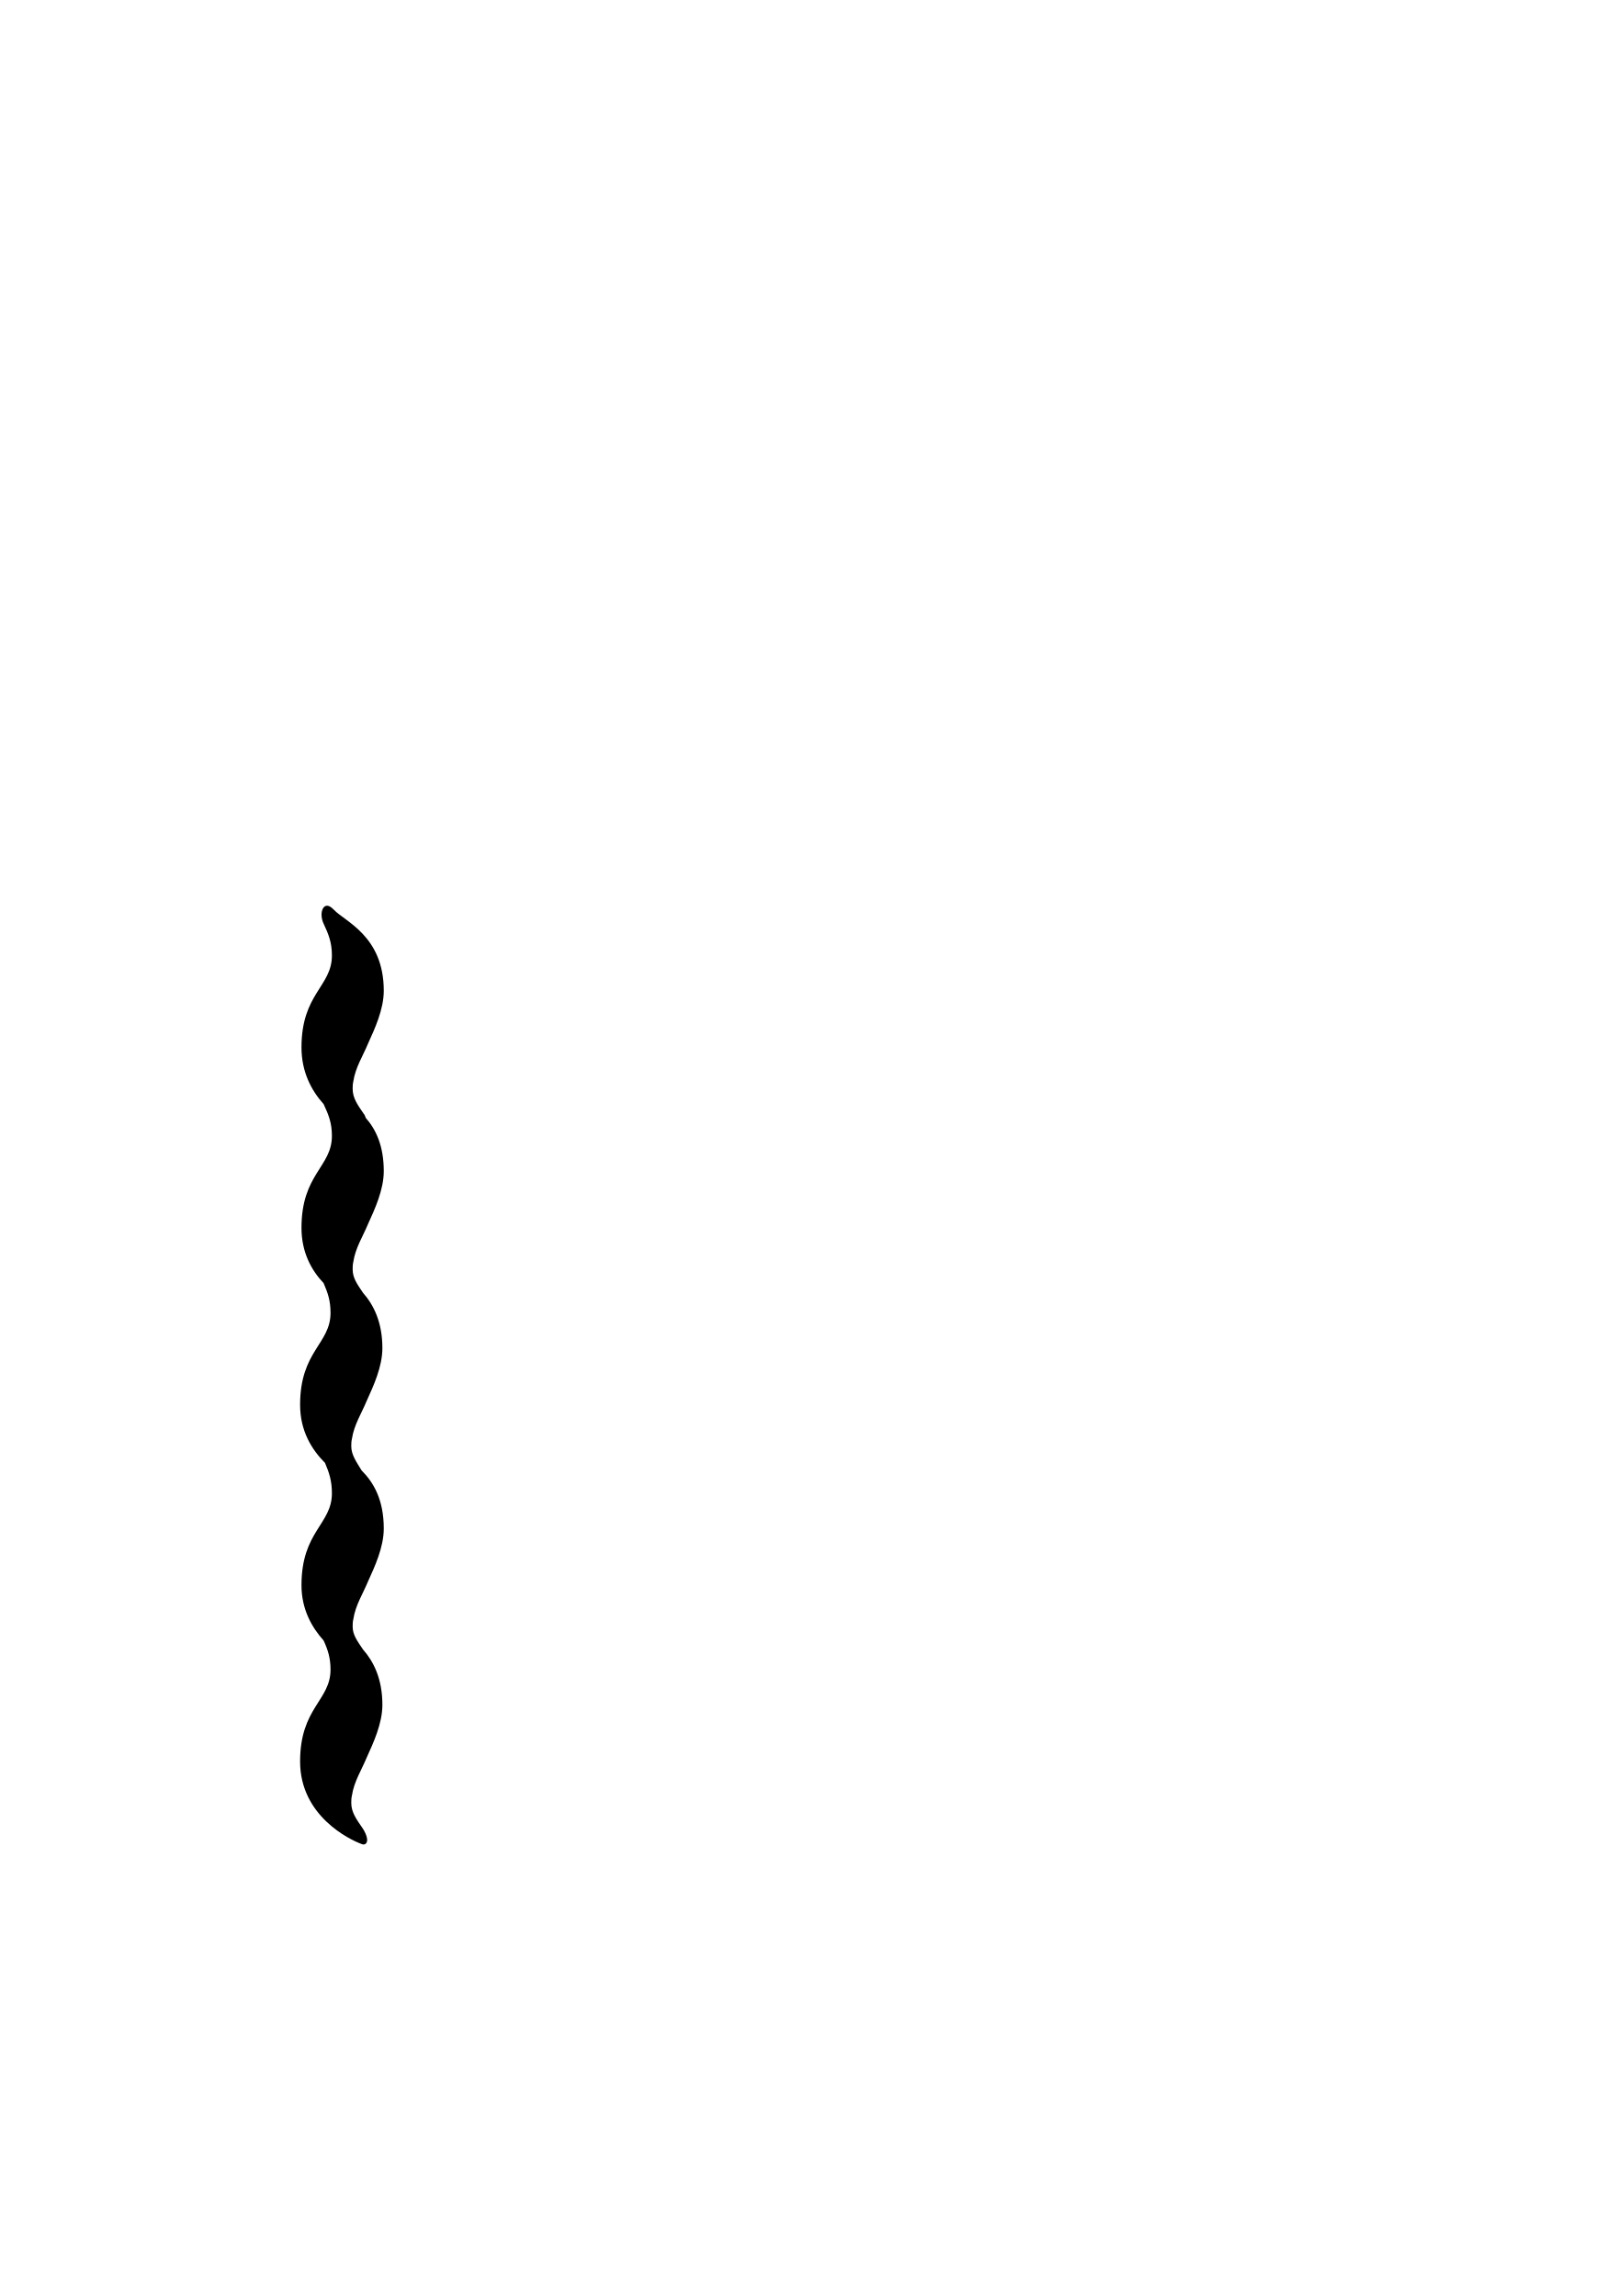
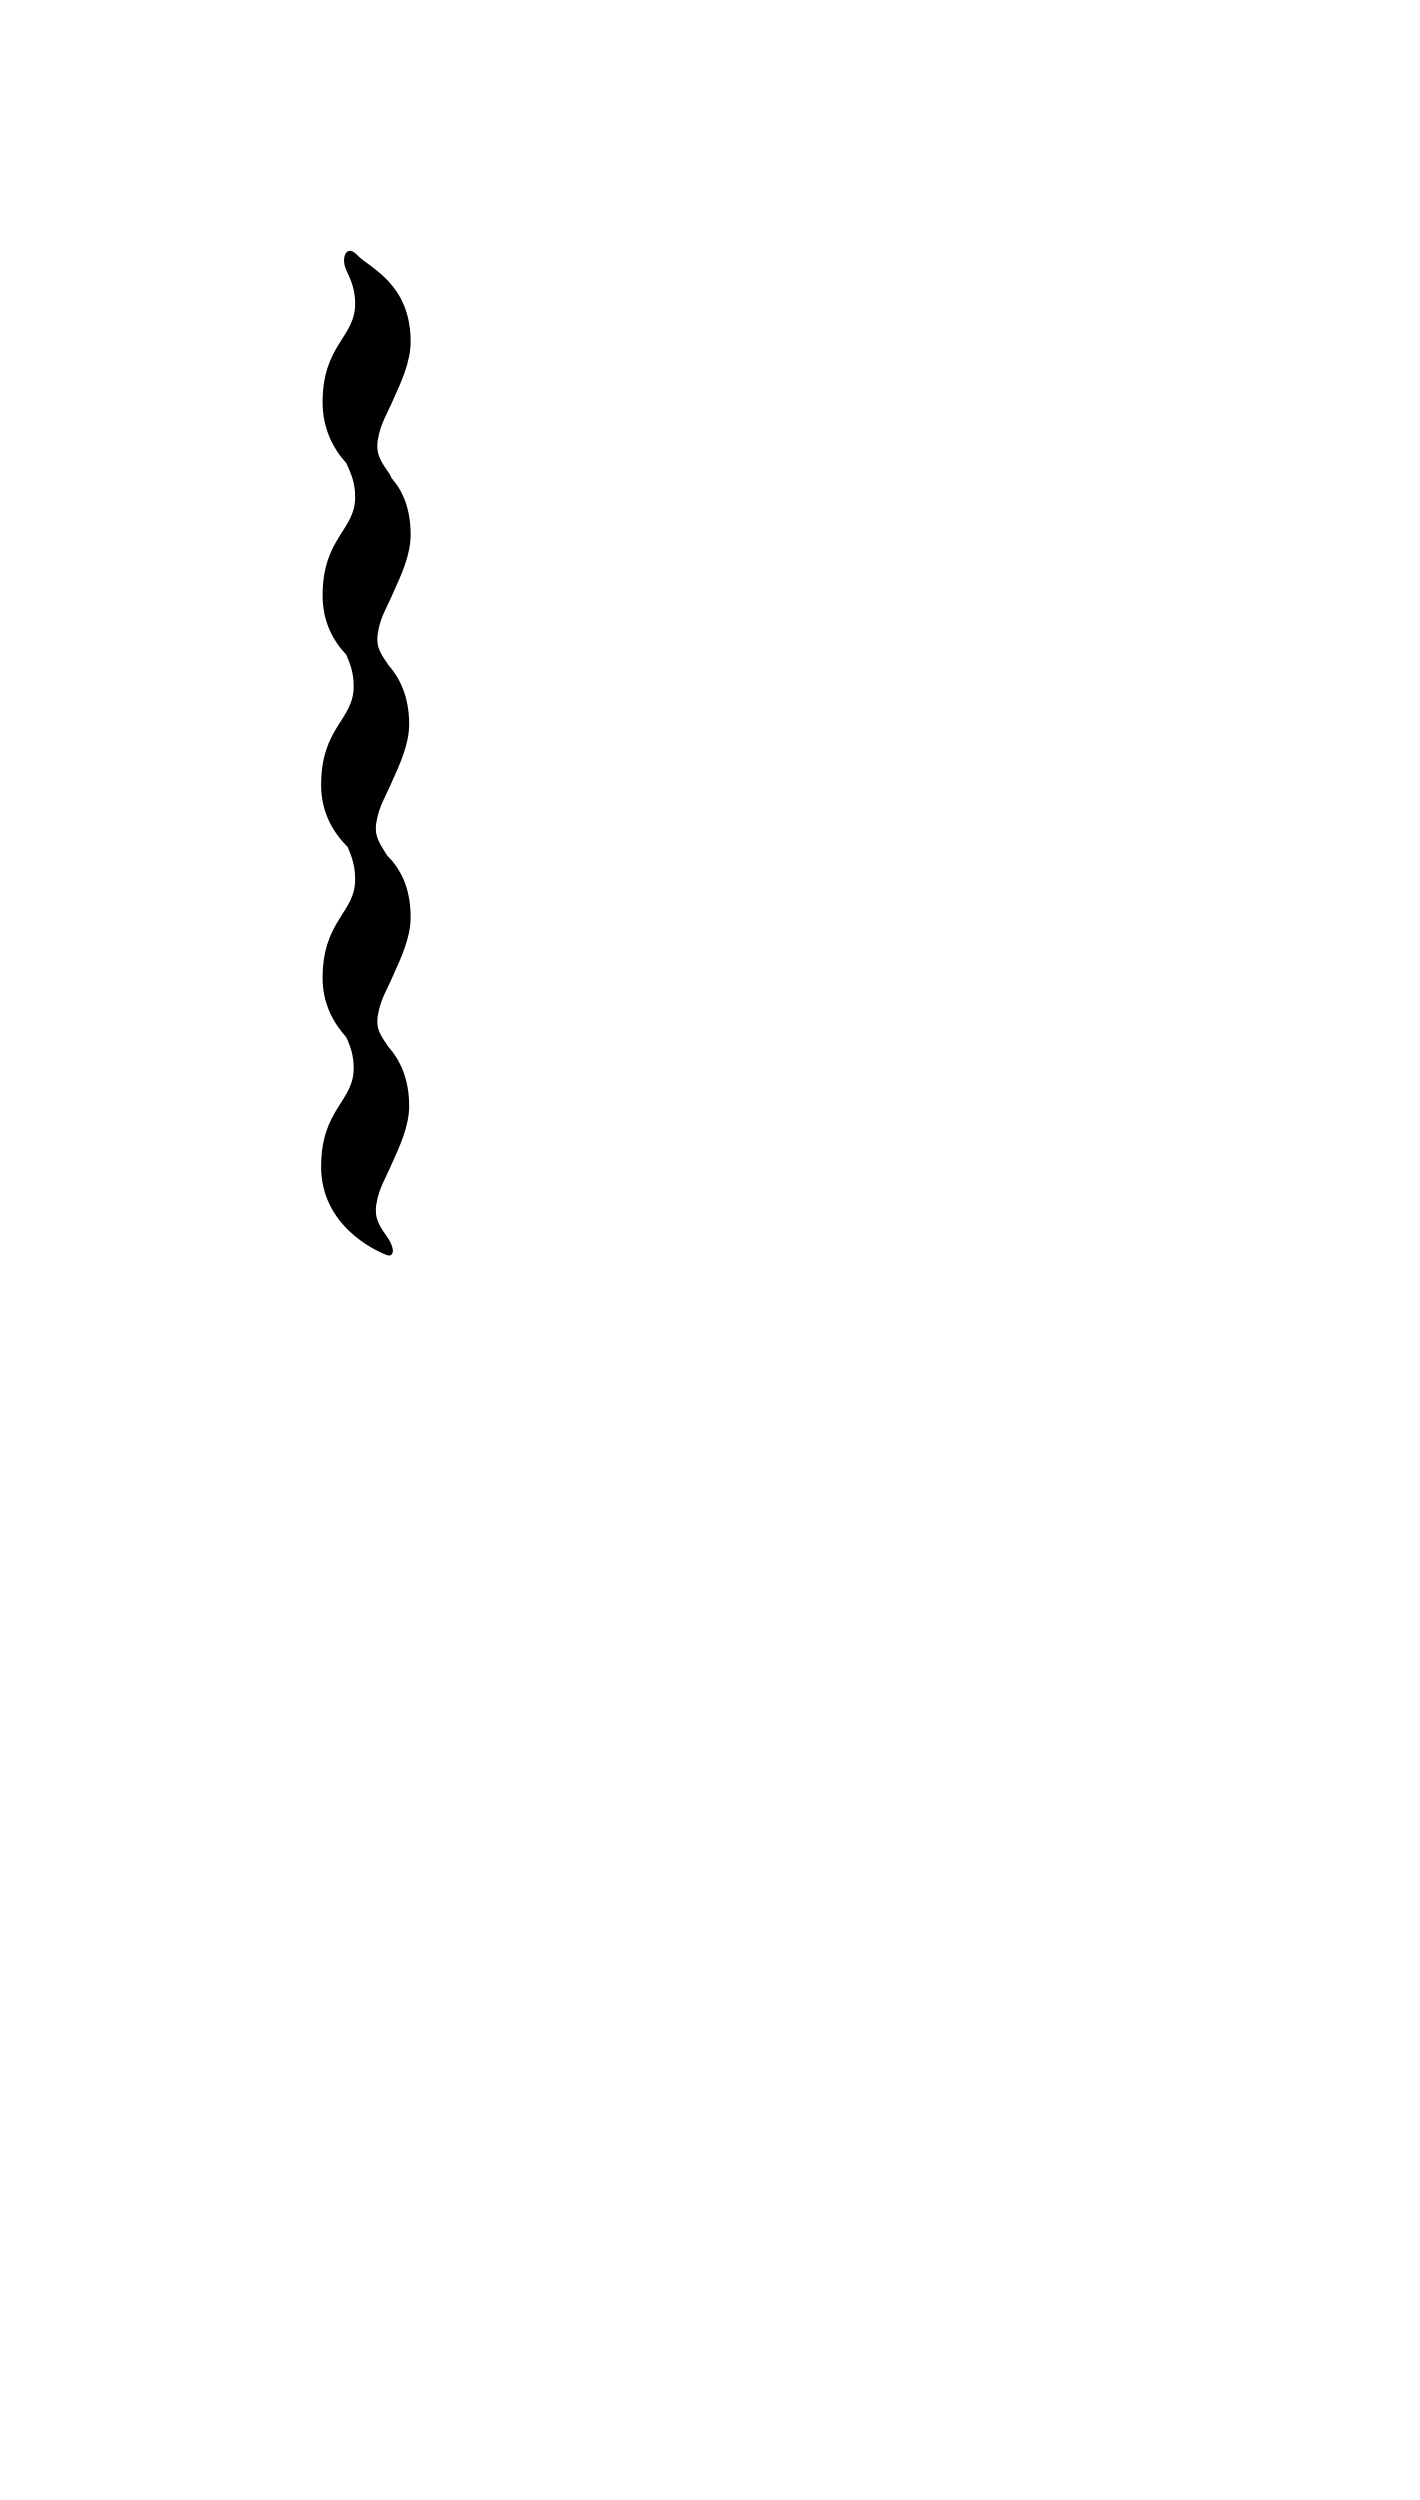
- <svg xmlns="http://www.w3.org/2000/svg" viewBox="-434 -1992 2319 1951" width="2753" height="3943">
+ <svg xmlns="http://www.w3.org/2000/svg" viewBox="-434 -1392 1919 2751" width="2353" height="4143">
  <g transform="matrix(1 0 0 -1 0 0)">
    <path style="fill: #000000" d="M119 211c0 -27 -13 -55 -23 -77c-7 -17 -18 -34 -21 -54c-1 -4 -1 -8 -1 -11c0 -13 7 -23 16 -36c3 -4 7 -12 7 -18c0 -3 -2 -6 -5 -6c-1 0 -2 0 -4 1c-16 6 -88 40 -88 119c0 78 44 88 44 133c0 17 -4 29 -10 42c-17 19 -32 45 -32 80c0 78 44 88 44 133 c0 18 -4 30 -10 44c-19 19 -36 46 -36 84c0 78 44 88 44 133c0 18 -4 29 -10 43c-18 19 -32 45 -32 80c0 78 44 88 44 133c0 19 -5 31 -12 46c-18 20 -32 47 -32 82c0 78 44 88 44 133c0 19 -5 31 -12 46c-2 4 -3 9 -3 13c0 7 3 13 8 13c3 0 6 -2 10 -6 c16 -17 72 -38 72 -117c0 -27 -13 -55 -23 -77c-7 -17 -18 -34 -21 -54c-1 -4 -1 -8 -1 -11c0 -13 7 -23 16 -36c1 -1 2 -3 3 -6c15 -17 26 -41 26 -77c0 -27 -13 -55 -23 -77c-7 -17 -18 -34 -21 -54c-1 -4 -1 -8 -1 -11c0 -13 7 -22 15 -34c15 -17 28 -42 28 -80 c0 -27 -13 -55 -23 -77c-7 -17 -18 -34 -21 -54c-1 -4 -1 -8 -1 -11c0 -12 7 -22 15 -35c17 -17 32 -42 32 -84c0 -27 -13 -55 -23 -77c-7 -17 -18 -34 -21 -54c-1 -4 -1 -8 -1 -11c0 -12 7 -21 15 -33c15 -17 28 -42 28 -80z" />
  </g>
</svg>
